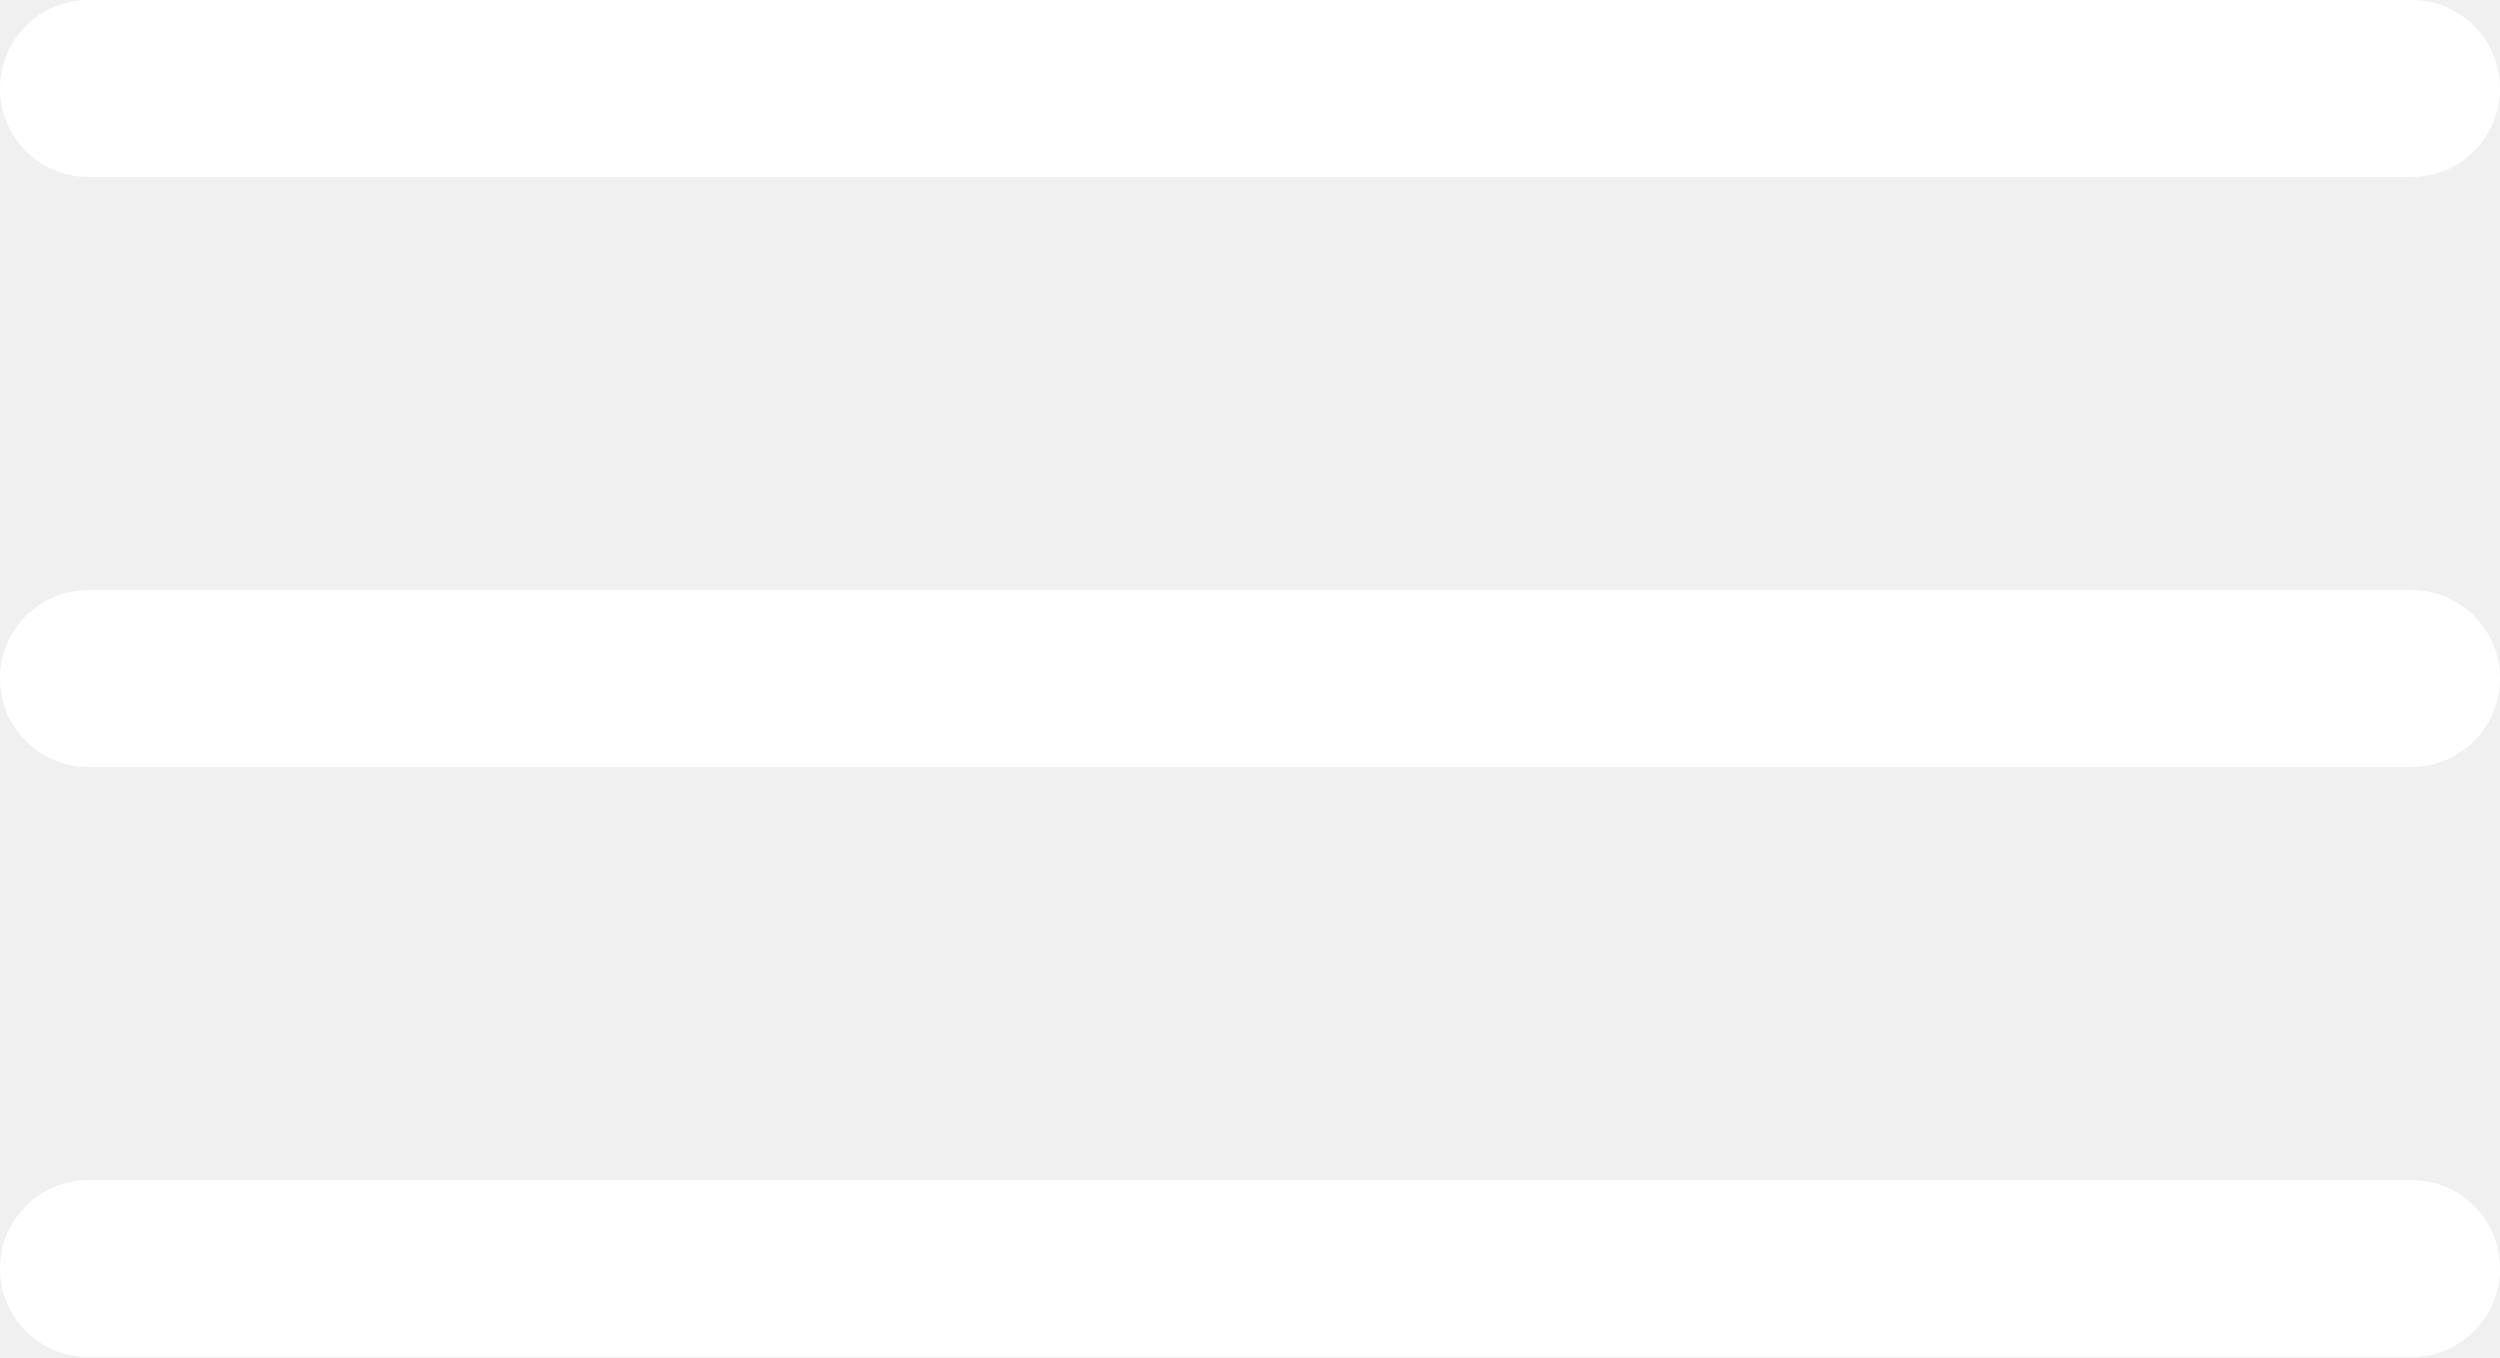
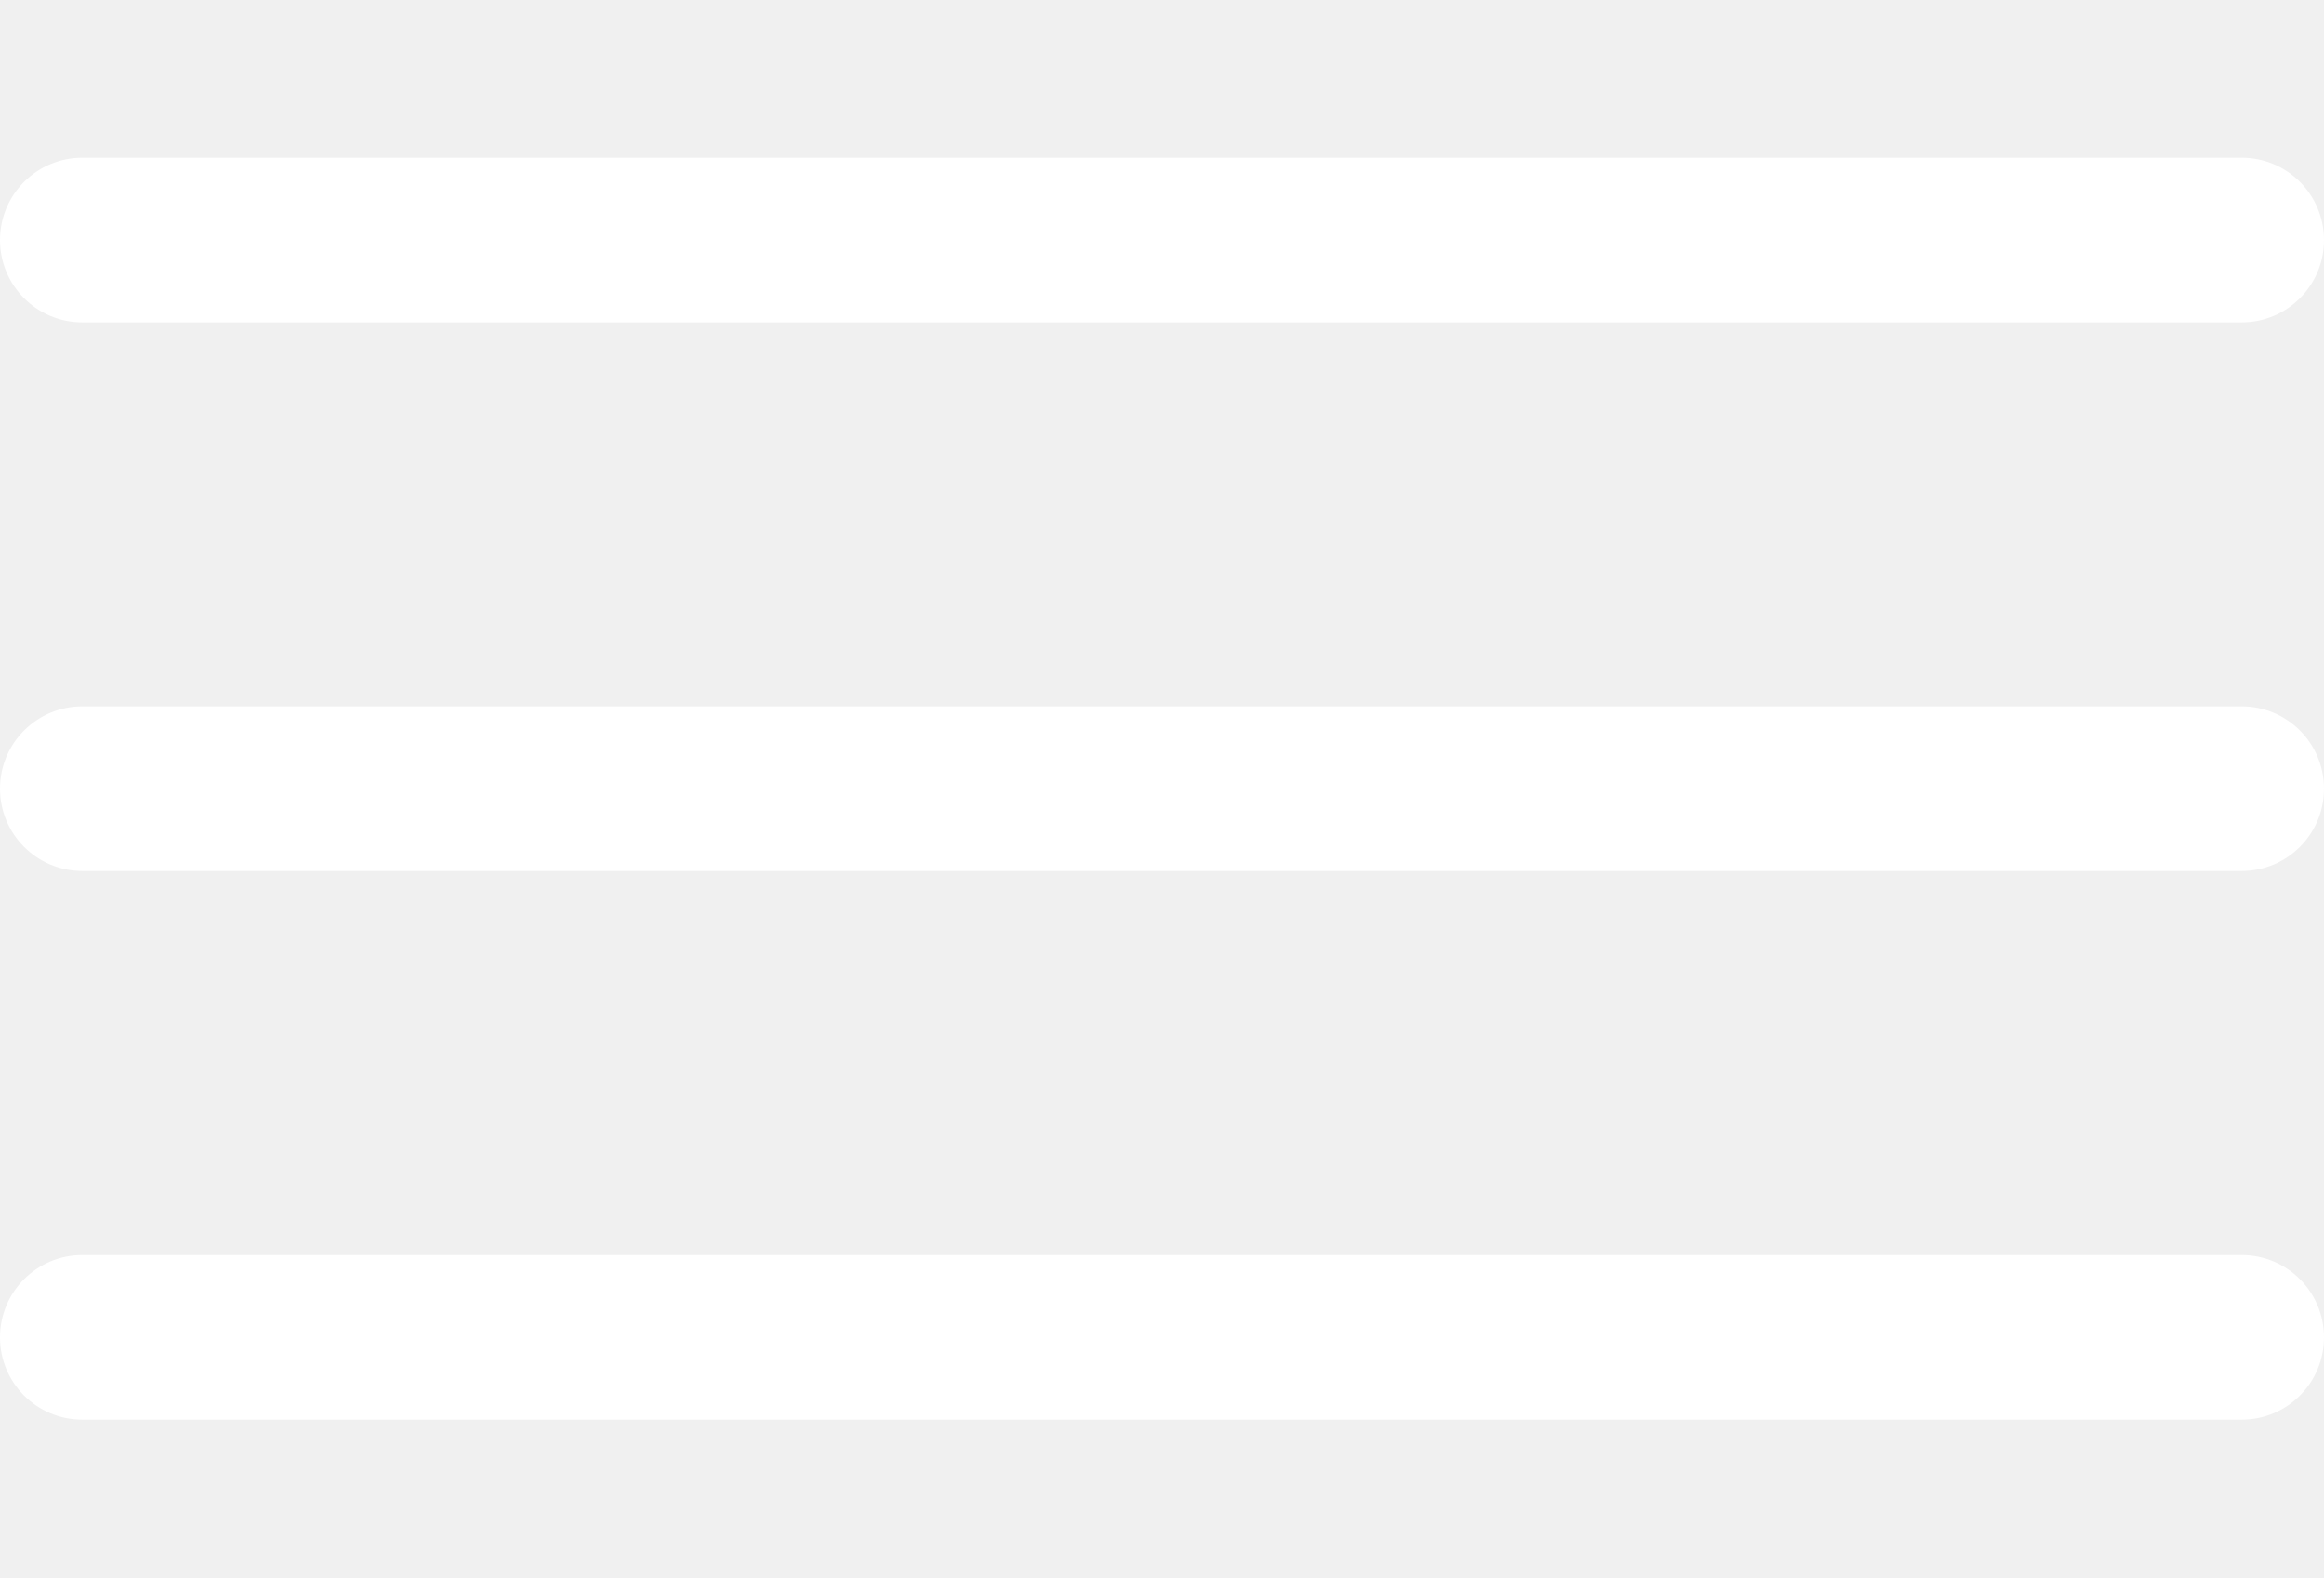
- <svg xmlns="http://www.w3.org/2000/svg" width="35" height="19" viewBox="0 0 35 19" fill="none">
+ <svg xmlns="http://www.w3.org/2000/svg" width="28" height="19" viewBox="0 0 35 19" fill="none">
  <rect width="35" height="2.478" rx="1.239" fill="white" />
  <rect y="8.26" width="35" height="2.478" rx="1.239" fill="white" />
  <rect y="16.521" width="35" height="2.478" rx="1.239" fill="white" />
</svg>
